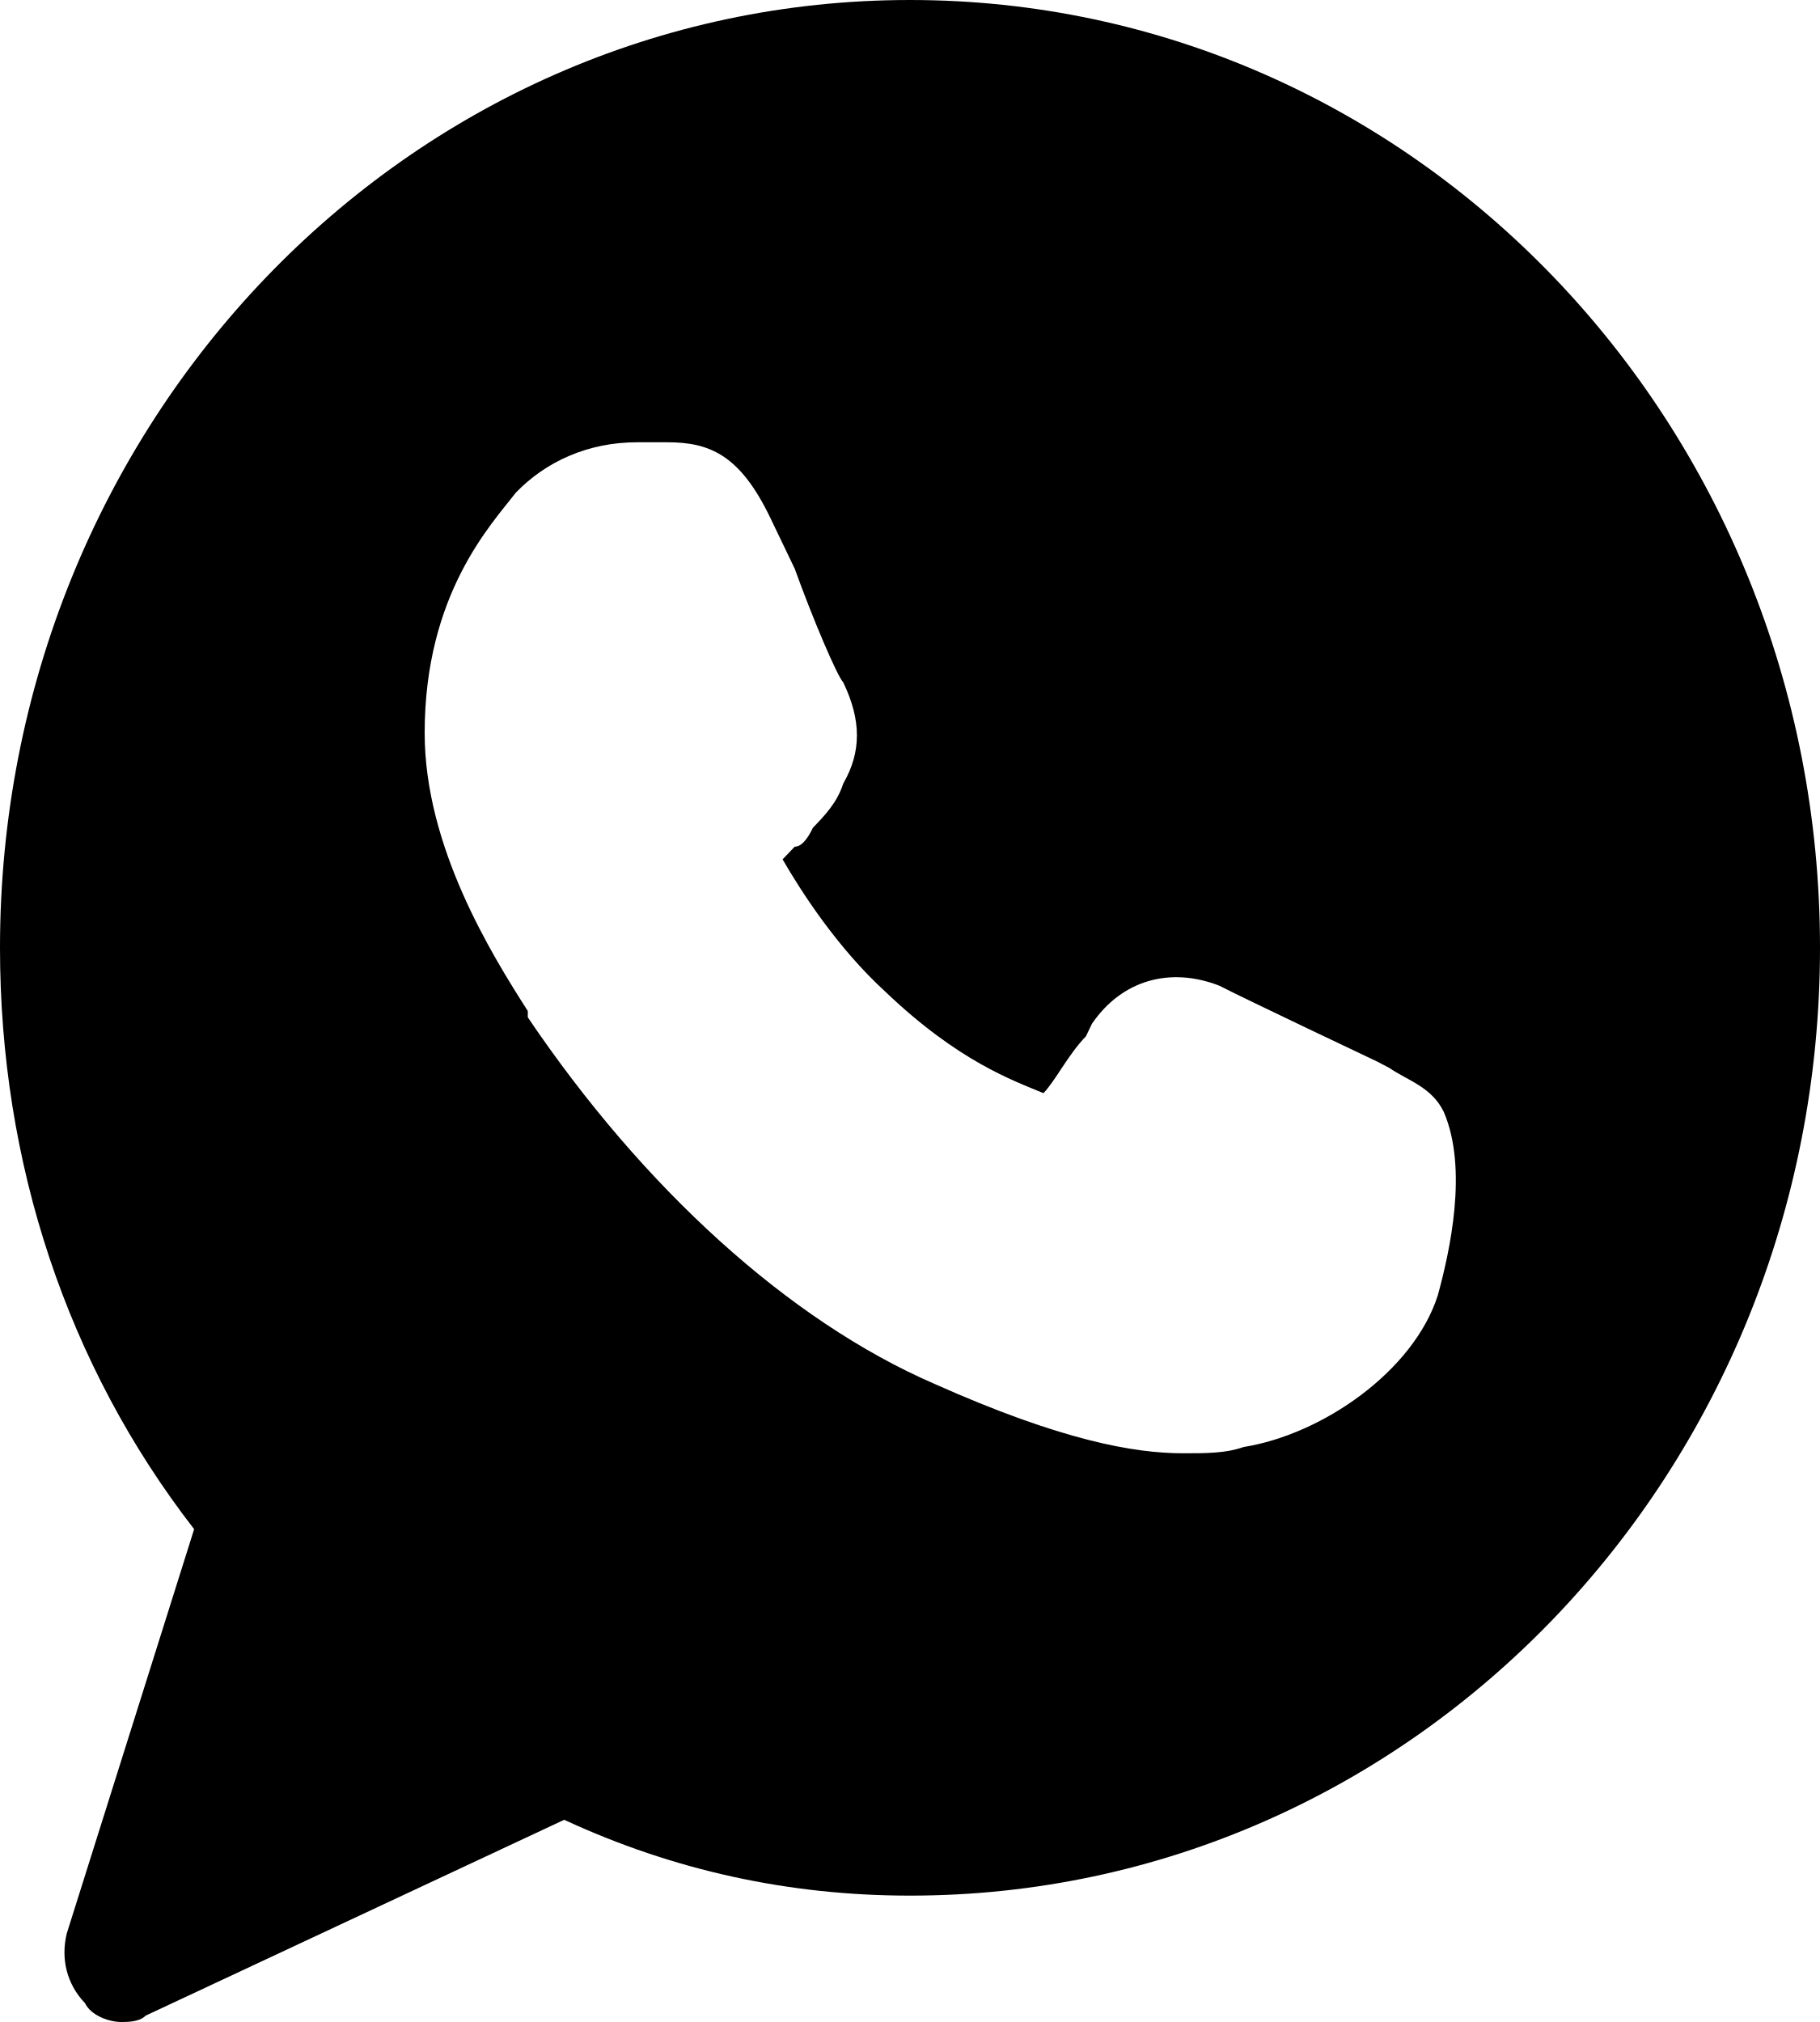
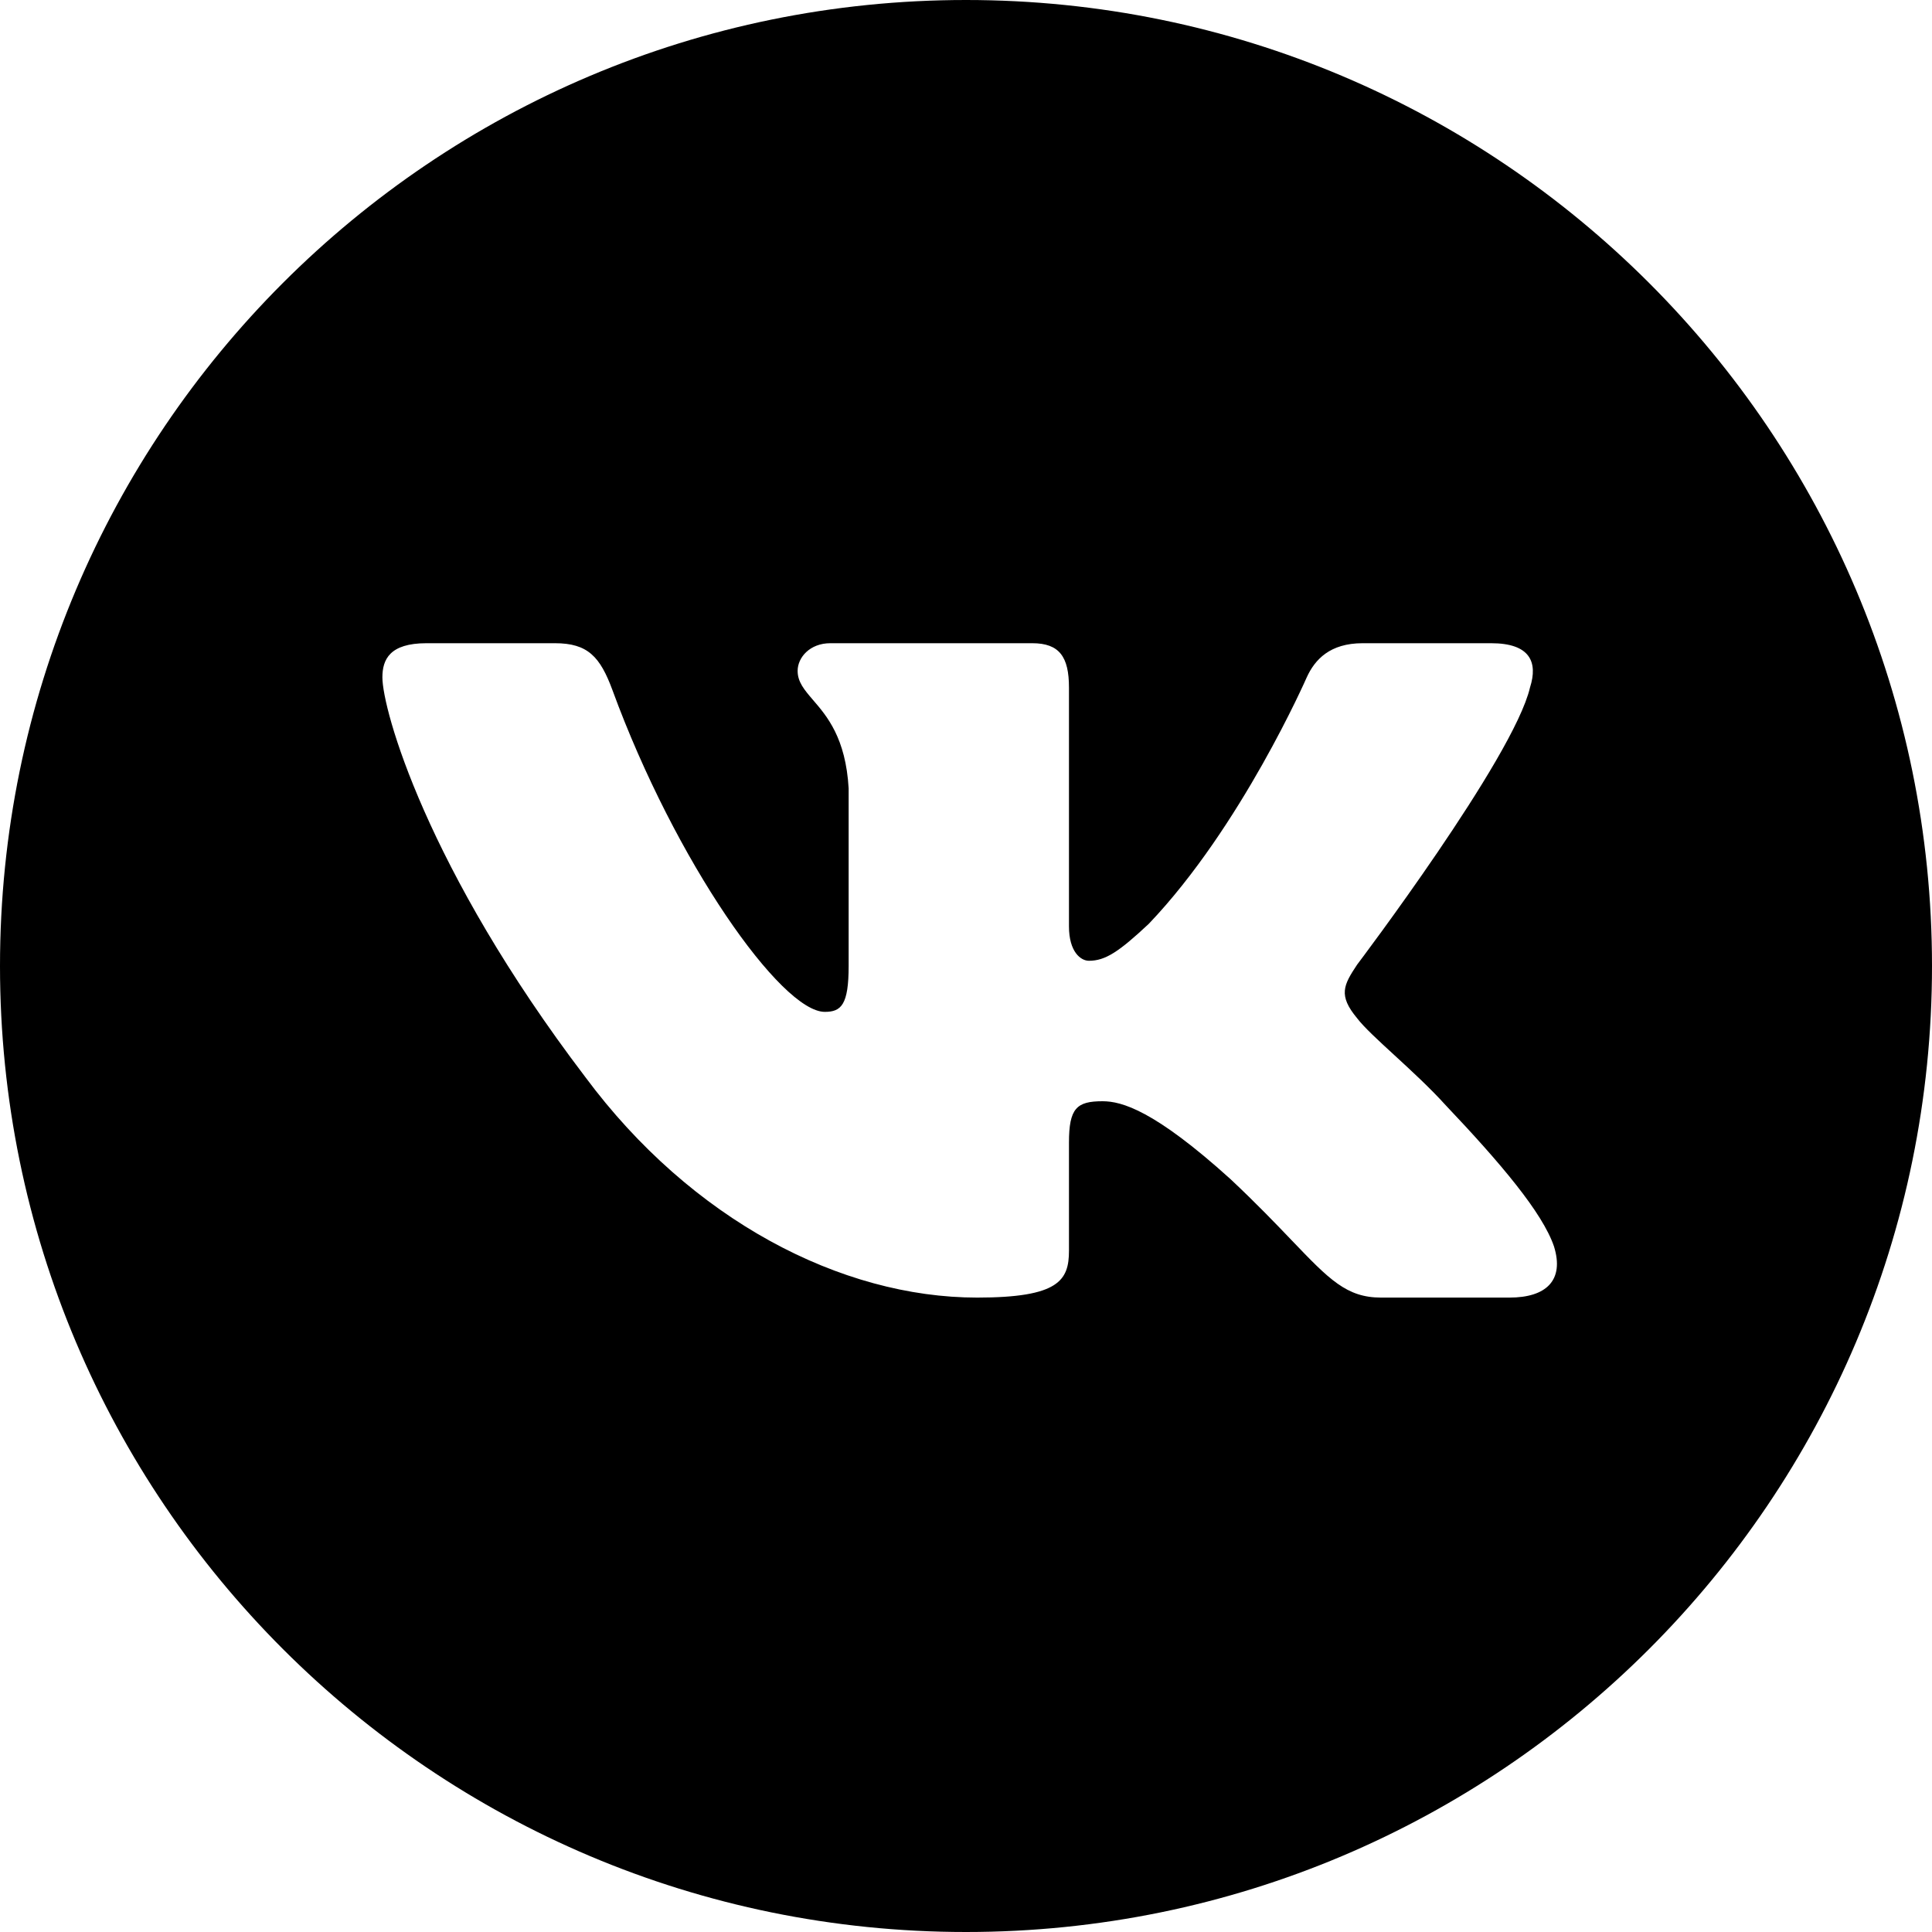
- <svg xmlns="http://www.w3.org/2000/svg" width="27" height="30" viewBox="0 0 27 30" fill="none">
-   <path d="M13.5 0C6.03 0 0 6.281 0 14.062C0 17.25 0.99 20.25 2.88 22.688L0.99 28.688C0.9 29.062 0.99 29.438 1.26 29.719C1.35 29.906 1.62 30 1.8 30C1.89 30 2.07 30 2.16 29.906L8.37 27C9.99 27.75 11.7 28.125 13.5 28.125C20.97 28.125 27 21.844 27 14.062C27 6.281 20.97 0 13.5 0ZM21.33 19.219C20.97 20.344 19.62 21.281 18.45 21.469C18.18 21.562 17.91 21.562 17.55 21.562C16.83 21.562 15.75 21.375 13.86 20.531C11.7 19.594 9.54 17.625 7.83 15.094V15C7.29 14.156 6.3 12.562 6.3 10.875C6.3 8.812 7.29 7.781 7.65 7.312C8.1 6.844 8.73 6.562 9.45 6.562C9.63 6.562 9.72 6.562 9.9 6.562C10.53 6.562 10.98 6.75 11.43 7.688L11.79 8.438C12.06 9.188 12.42 10.031 12.51 10.125C12.78 10.688 12.78 11.156 12.51 11.625C12.42 11.906 12.24 12.094 12.06 12.281C11.97 12.469 11.88 12.562 11.79 12.562C11.7 12.656 11.7 12.656 11.61 12.75C11.88 13.219 12.42 14.062 13.14 14.719C14.22 15.75 15.03 16.031 15.48 16.219C15.66 16.031 15.84 15.656 16.11 15.375L16.2 15.188C16.65 14.531 17.37 14.344 18.09 14.625C18.45 14.812 20.43 15.75 20.43 15.75L20.61 15.844C20.88 16.031 21.24 16.125 21.42 16.5C21.78 17.344 21.51 18.562 21.33 19.219Z" fill="black" />
+ <svg xmlns="http://www.w3.org/2000/svg" width="27" height="27" viewBox="0 0 27 27" fill="none">
+   <path fill-rule="evenodd" clip-rule="evenodd" d="M13.5 0C20.956 0 27 6.044 27 13.5C27 20.956 20.956 27 13.5 27C6.044 27 0 20.956 0 13.5C0 6.044 6.044 0 13.5 0ZM20.839 8.989C21.382 8.989 21.496 9.252 21.382 9.608C21.154 10.59 18.966 13.481 18.966 13.481C18.776 13.767 18.699 13.909 18.966 14.23C19.06 14.354 19.26 14.538 19.489 14.748C19.724 14.964 19.99 15.209 20.202 15.444C20.974 16.258 21.555 16.945 21.717 17.418C21.865 17.893 21.608 18.134 21.095 18.134H19.3C18.819 18.134 18.576 17.881 18.053 17.335C17.831 17.103 17.559 16.819 17.197 16.479C16.131 15.515 15.675 15.39 15.408 15.39C15.047 15.39 14.939 15.487 14.939 15.968V17.479C14.939 17.893 14.797 18.134 13.656 18.134C11.754 18.134 9.663 17.05 8.179 15.051C5.953 12.125 5.344 9.912 5.344 9.466C5.344 9.216 5.447 8.989 5.96 8.989H7.756C8.215 8.989 8.387 9.178 8.559 9.644C9.438 12.044 10.918 14.141 11.527 14.141C11.756 14.141 11.86 14.043 11.86 13.499V11.018C11.819 10.312 11.556 10.007 11.361 9.781C11.241 9.641 11.147 9.531 11.147 9.376C11.147 9.188 11.318 8.989 11.604 8.989H14.426C14.806 8.989 14.939 9.18 14.939 9.608V12.946C14.939 13.303 15.104 13.427 15.218 13.427C15.446 13.427 15.636 13.303 16.055 12.91C17.349 11.554 18.262 9.466 18.262 9.466C18.376 9.216 18.587 8.989 19.043 8.989H20.839Z" fill="black" />
</svg>
